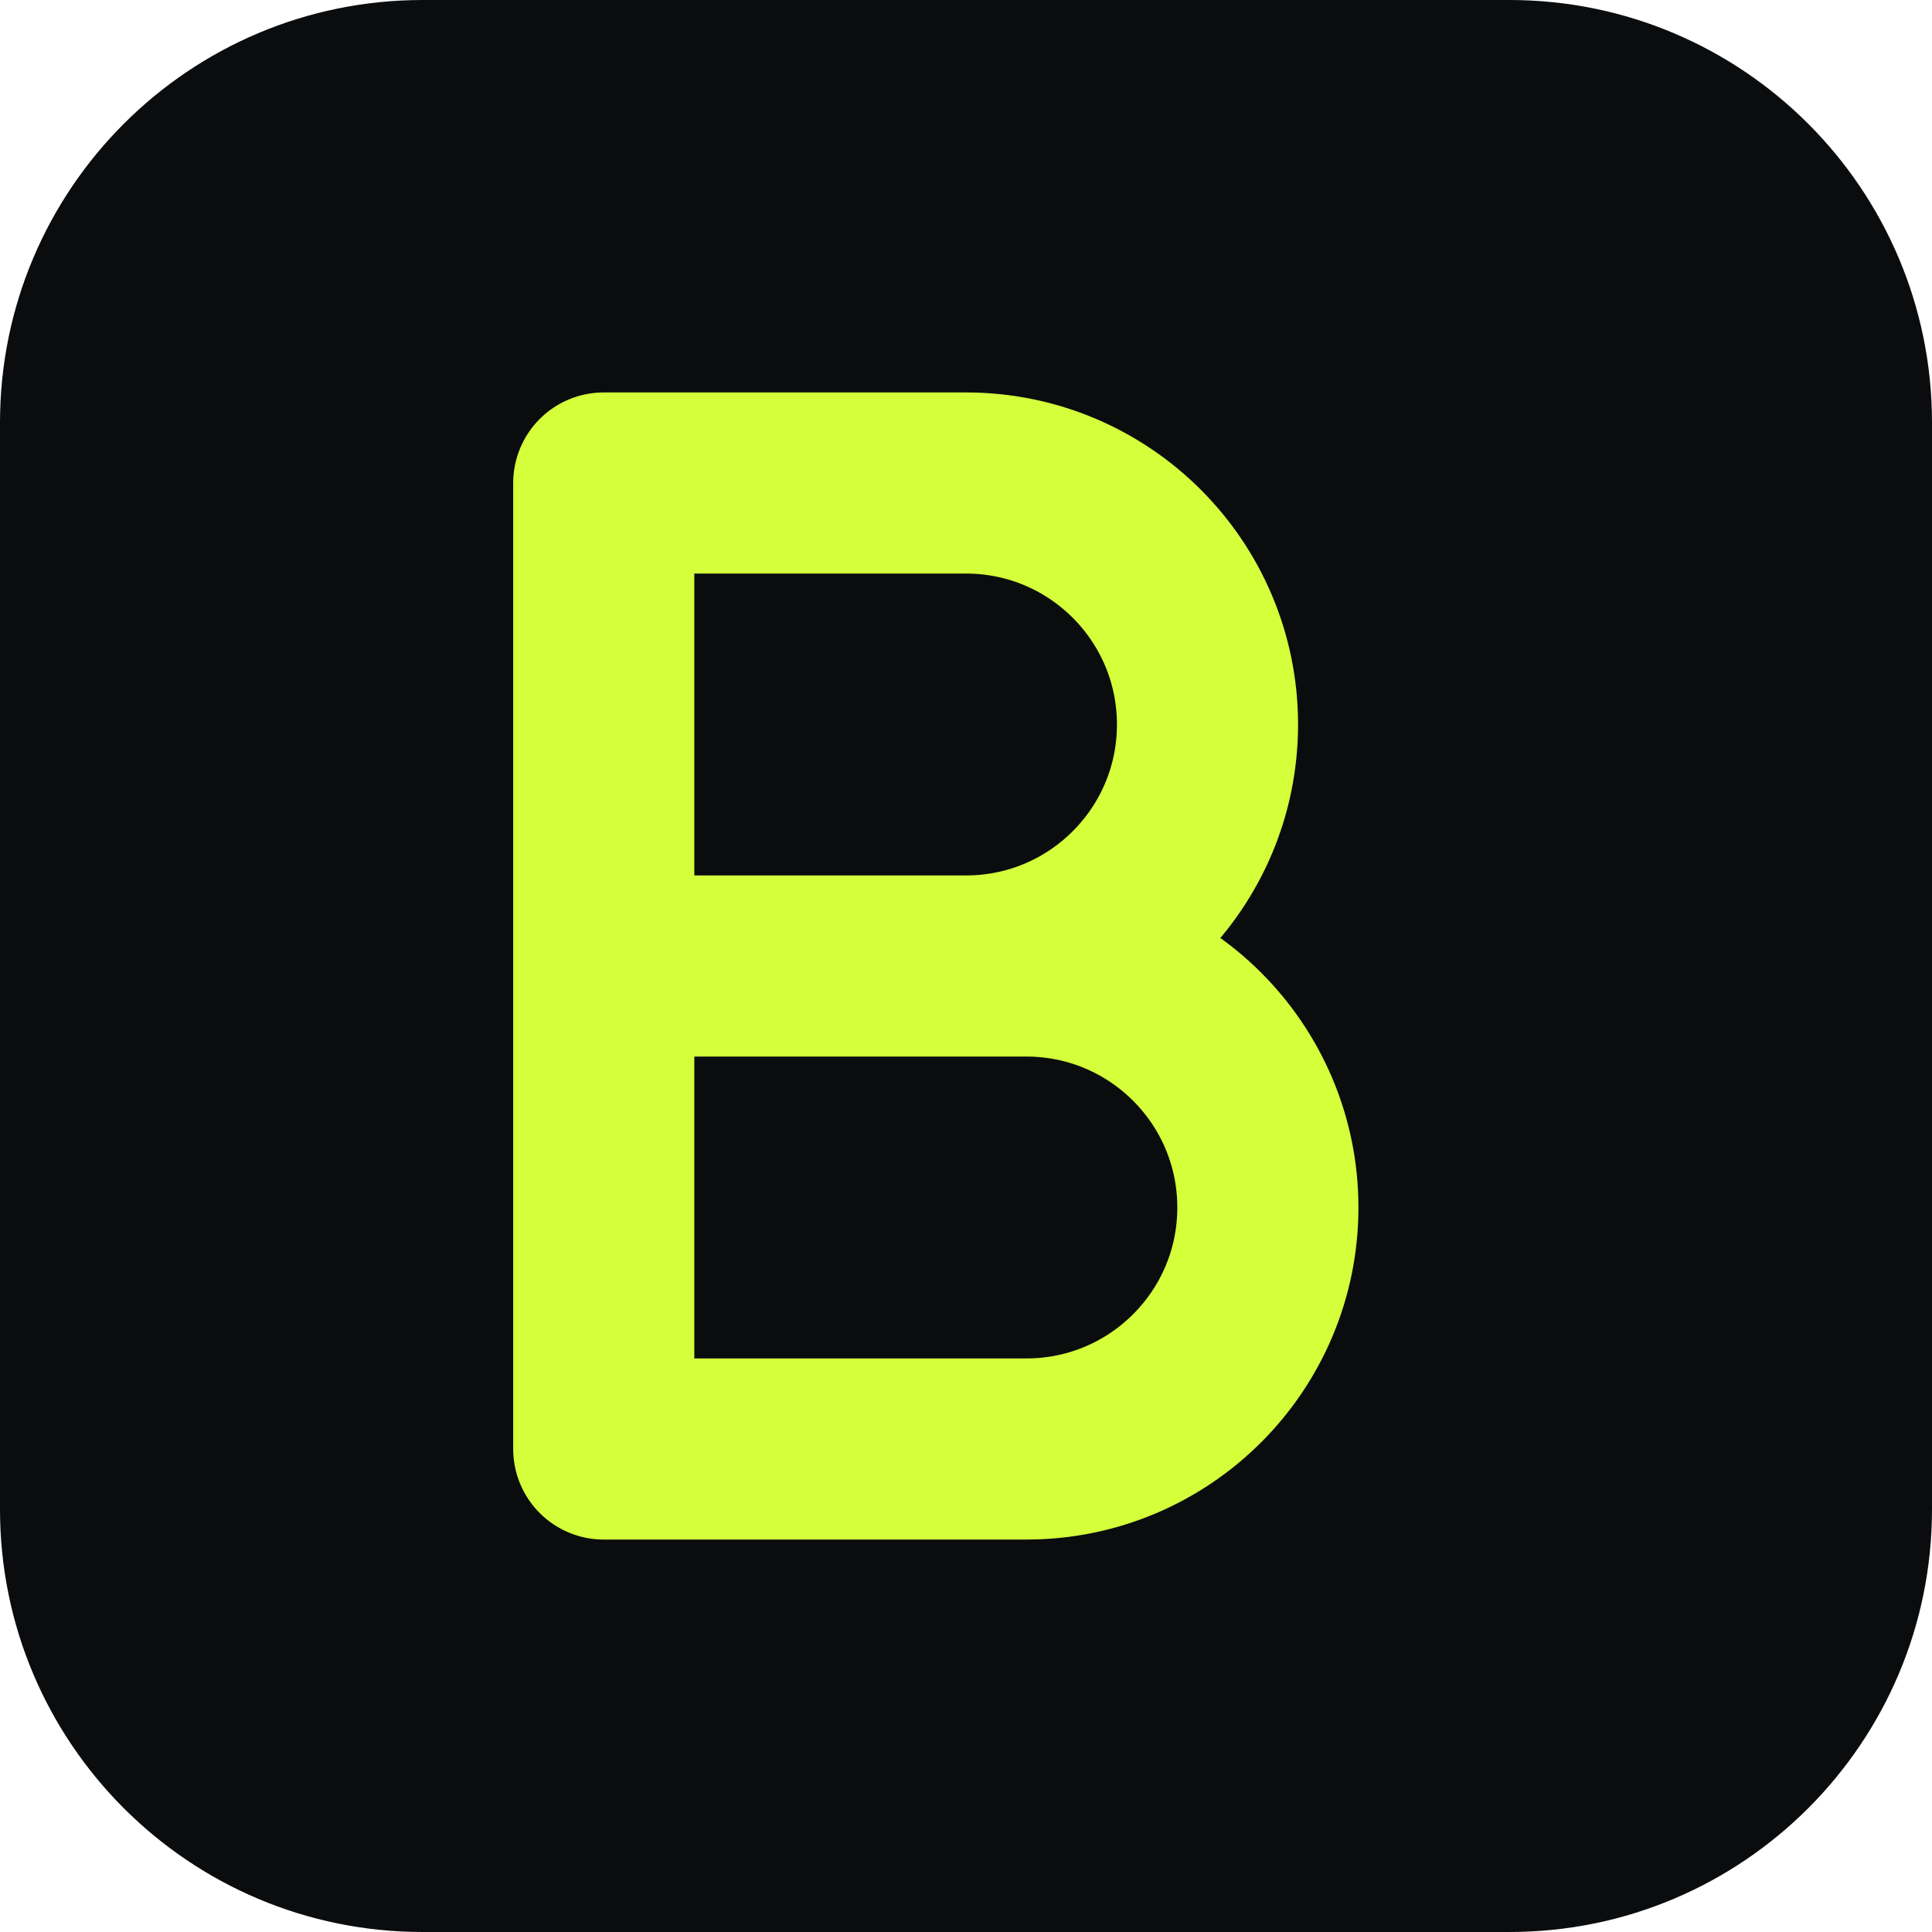
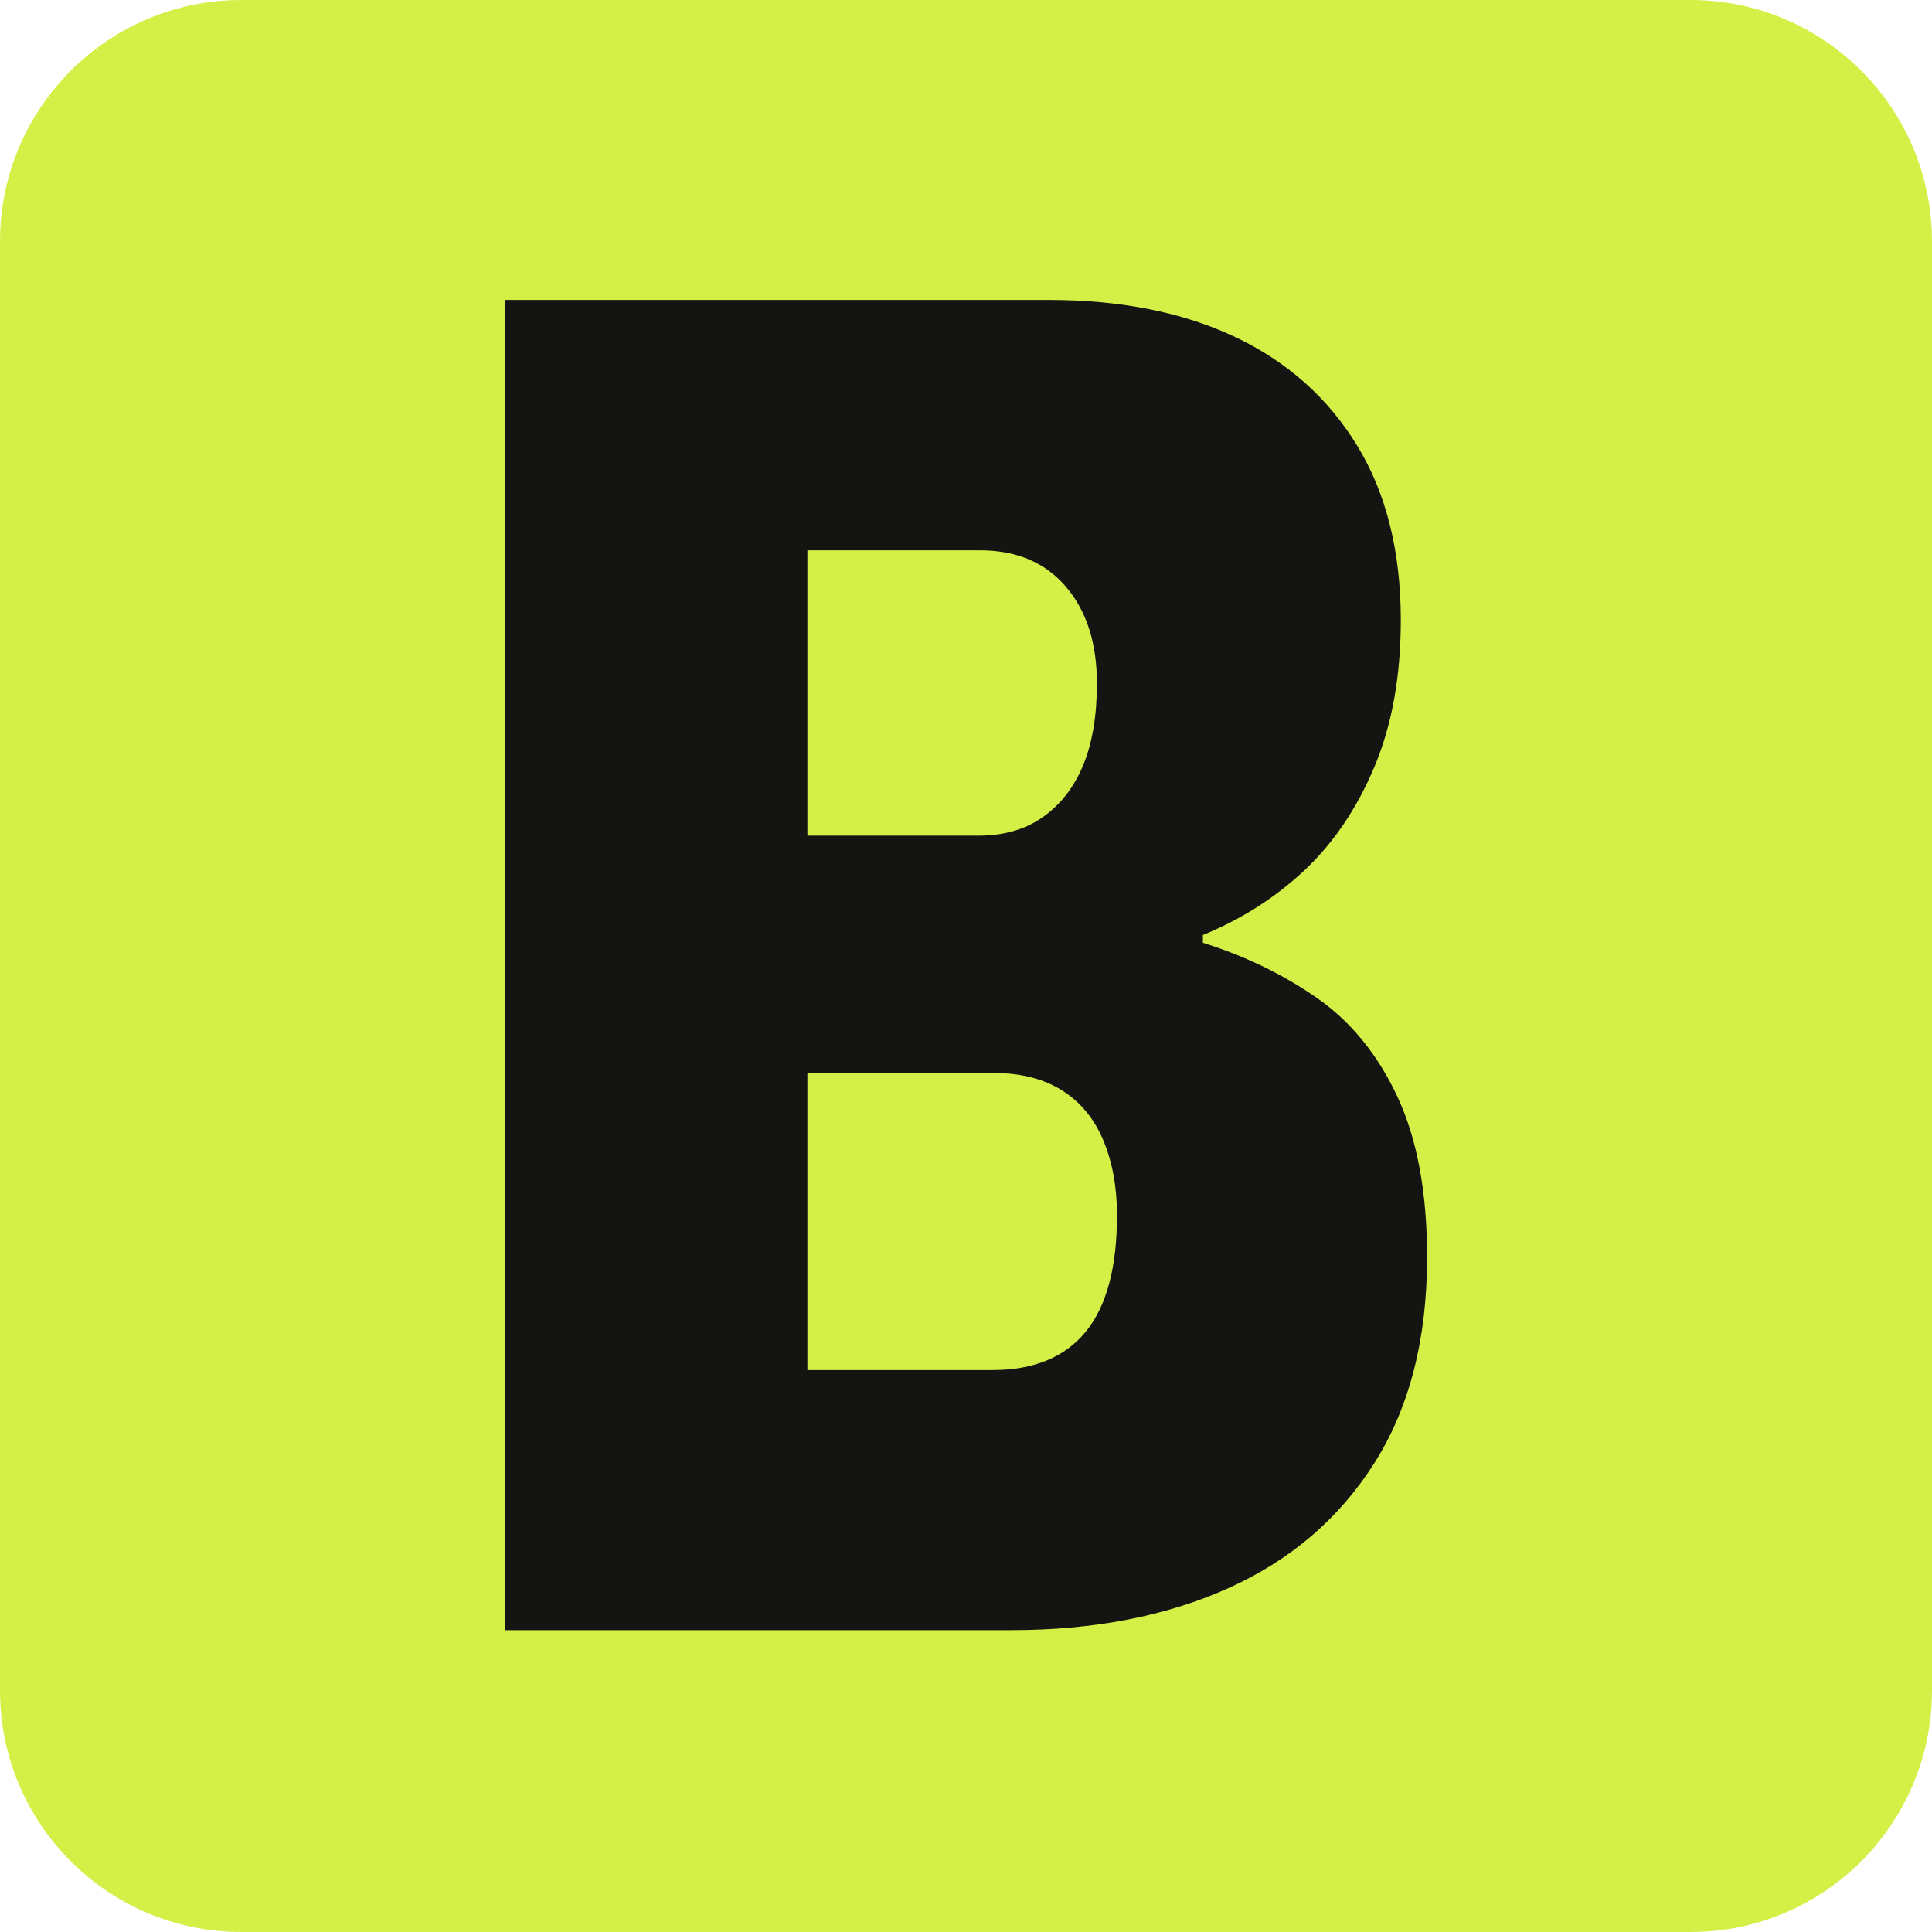
- <svg xmlns="http://www.w3.org/2000/svg" viewBox="0 0 32 32">
-   <rect width="32" height="32" rx="7" fill="#0b0c0e" />
-   <path d="M10 8v16h7a4 4 0 0 0 0-8h-7m0 0h6a4 4 0 0 0 0-8h-6" stroke="#d4ff3a" stroke-width="3" fill="none" stroke-linecap="round" stroke-linejoin="round" />
+ <svg xmlns="http://www.w3.org/2000/svg" viewBox="0 0 64 64">
+   <rect width="64" height="64" rx="8" fill="#D4F046" />
+   <path d="M53.632 0V687H334.374Q390.321 687 430.742 667.842Q471.164 648.684 493.716 611.789Q516.269 574.895 516.269 521.684Q516.269 478.158 502.611 445.789Q488.953 413.421 466.4 392.316Q443.848 371.21 414.058 359V355Q446.637 344.79 472.953 326.5Q499.269 308.21 514.559 275.421Q529.848 242.631 529.848 192.631Q529.848 129.21 502.585 86.237Q475.322 43.263 427.111 21.632Q378.901 0 315.27 0ZM209.791 134.316H305.321Q337.321 134.316 353.505 154.053Q369.689 173.79 369.689 214.263Q369.689 236 362.663 252.868Q355.637 269.737 341.347 278.737Q327.058 287.737 306.005 287.737H209.791ZM209.791 410.316H298.163Q317.952 410.316 331.61 420.053Q345.268 429.79 352.294 446.895Q359.321 464 359.321 488.947Q359.321 520.21 343.268 538.947Q327.215 557.684 298.952 557.684H209.791Z" fill="#141413" transform="translate(13.29 54.00) scale(0.06414 -0.06414)" />
</svg>
